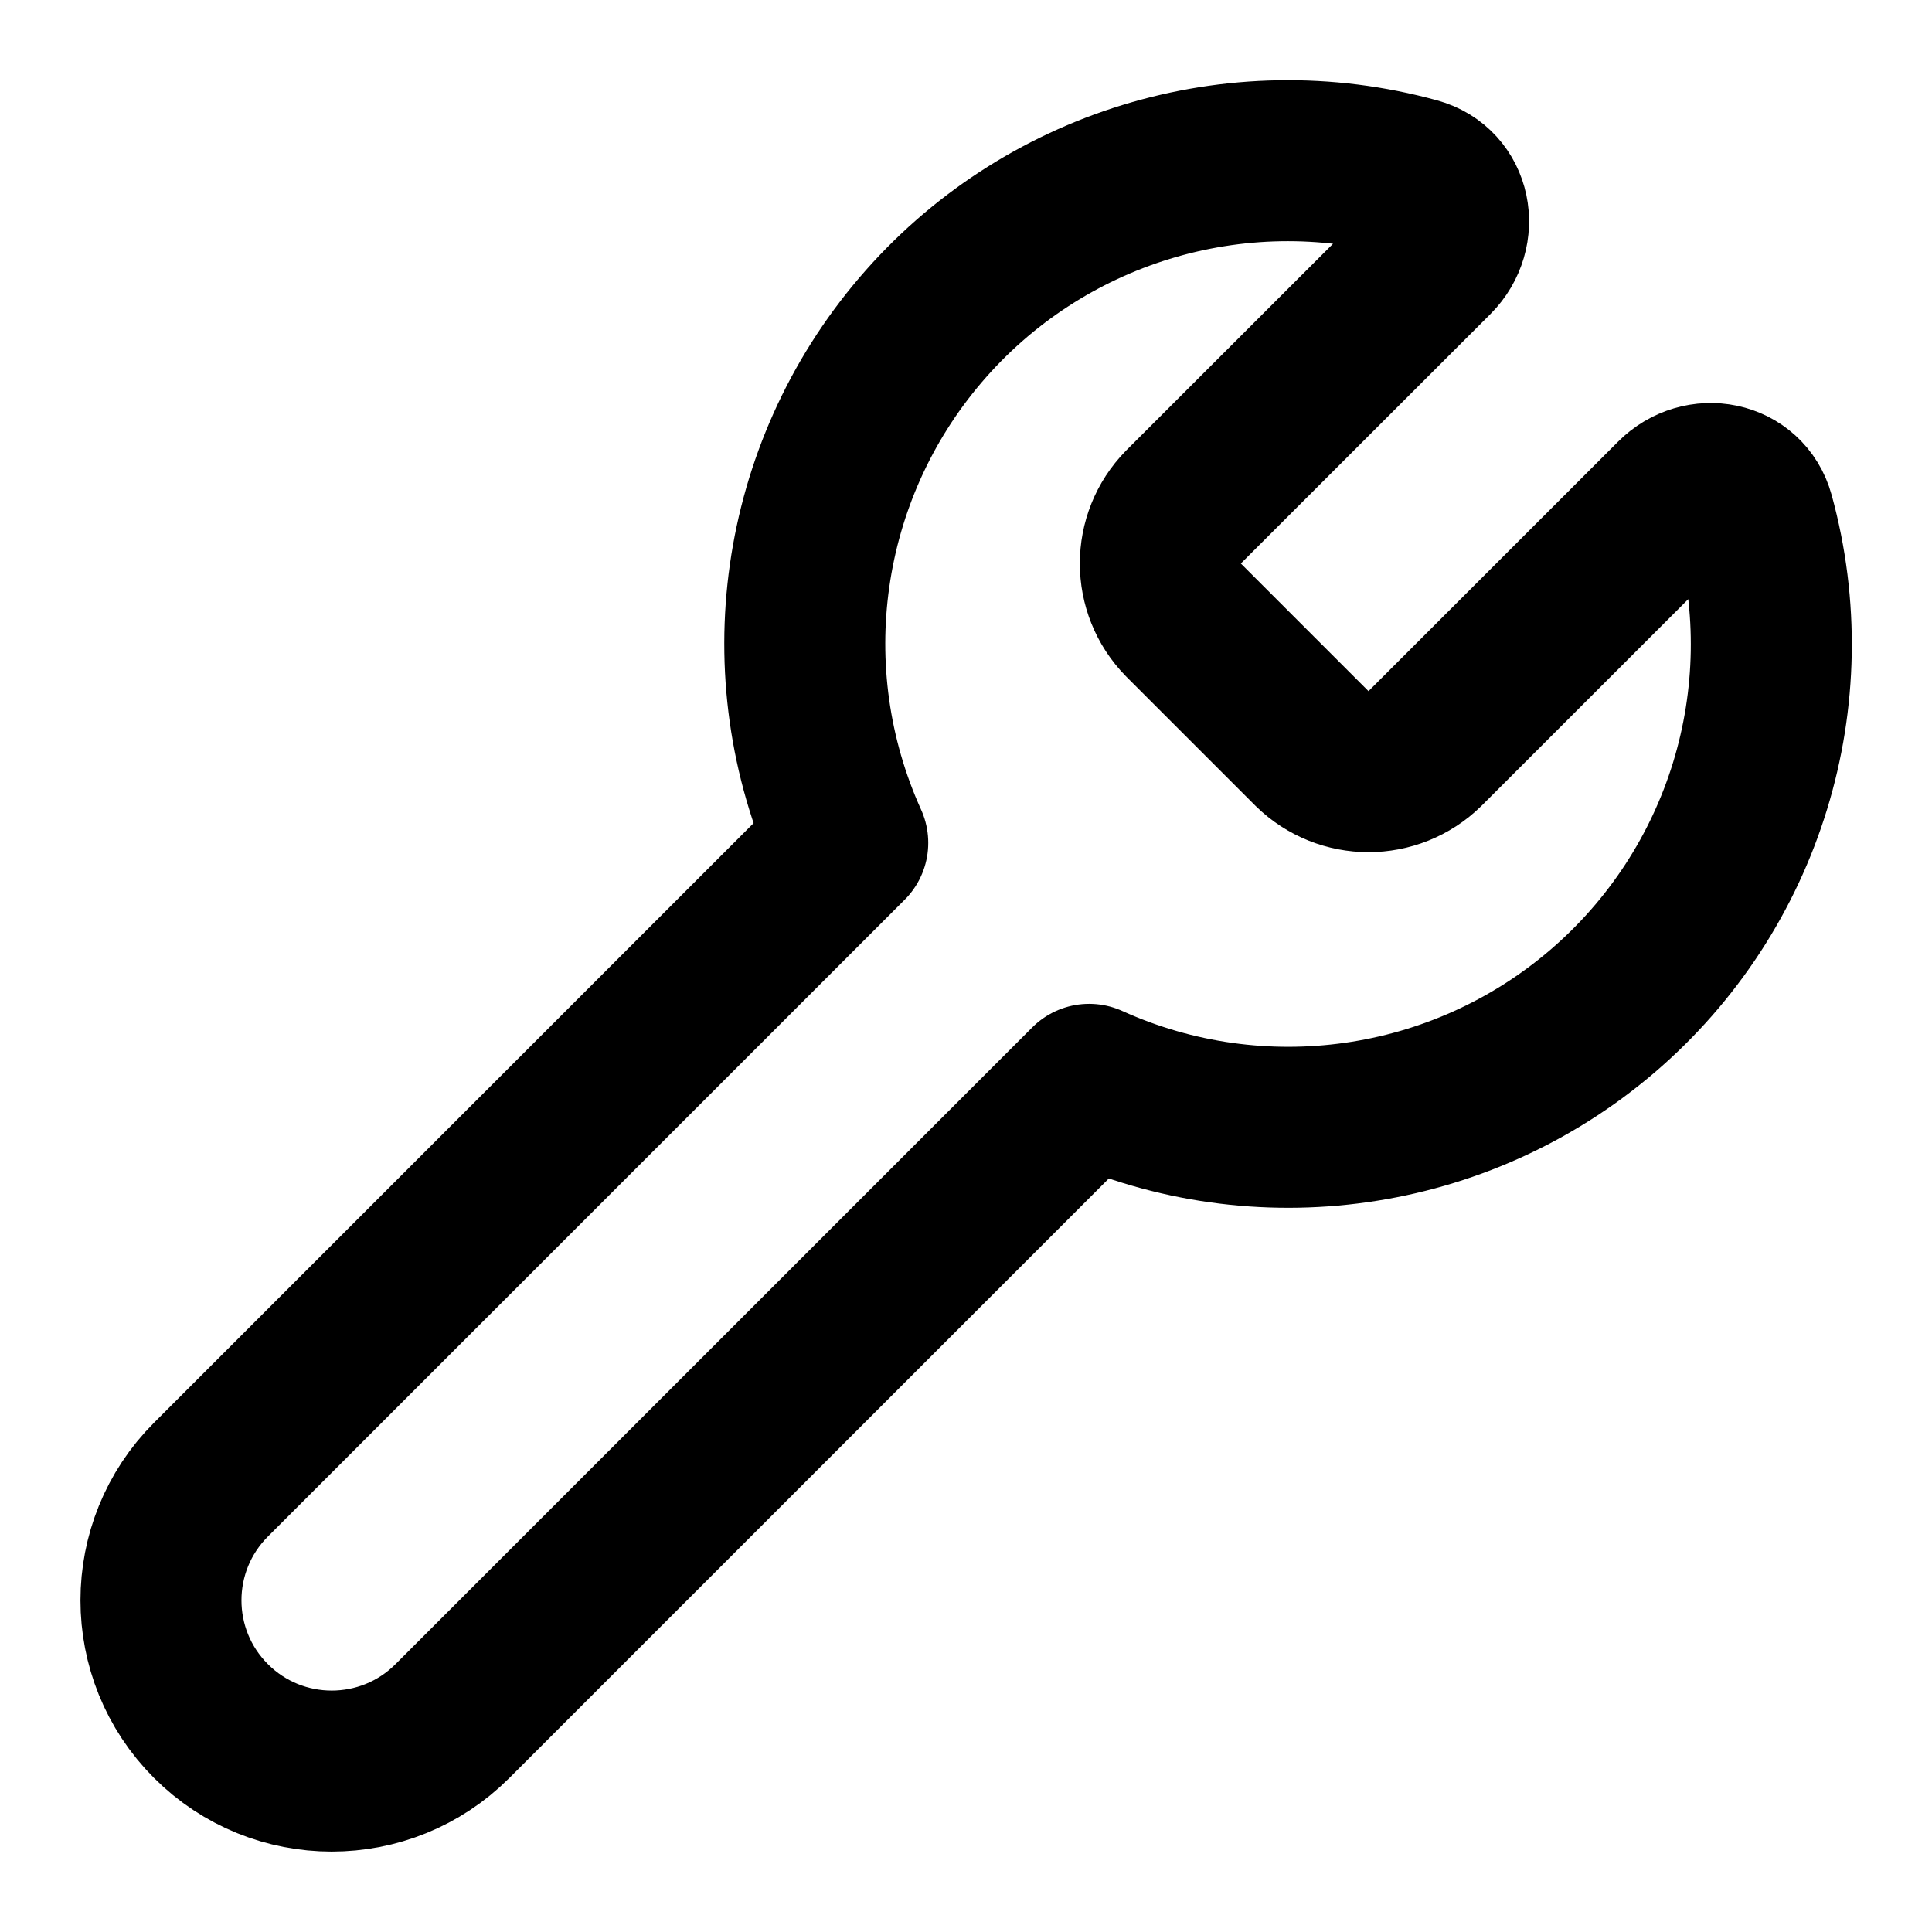
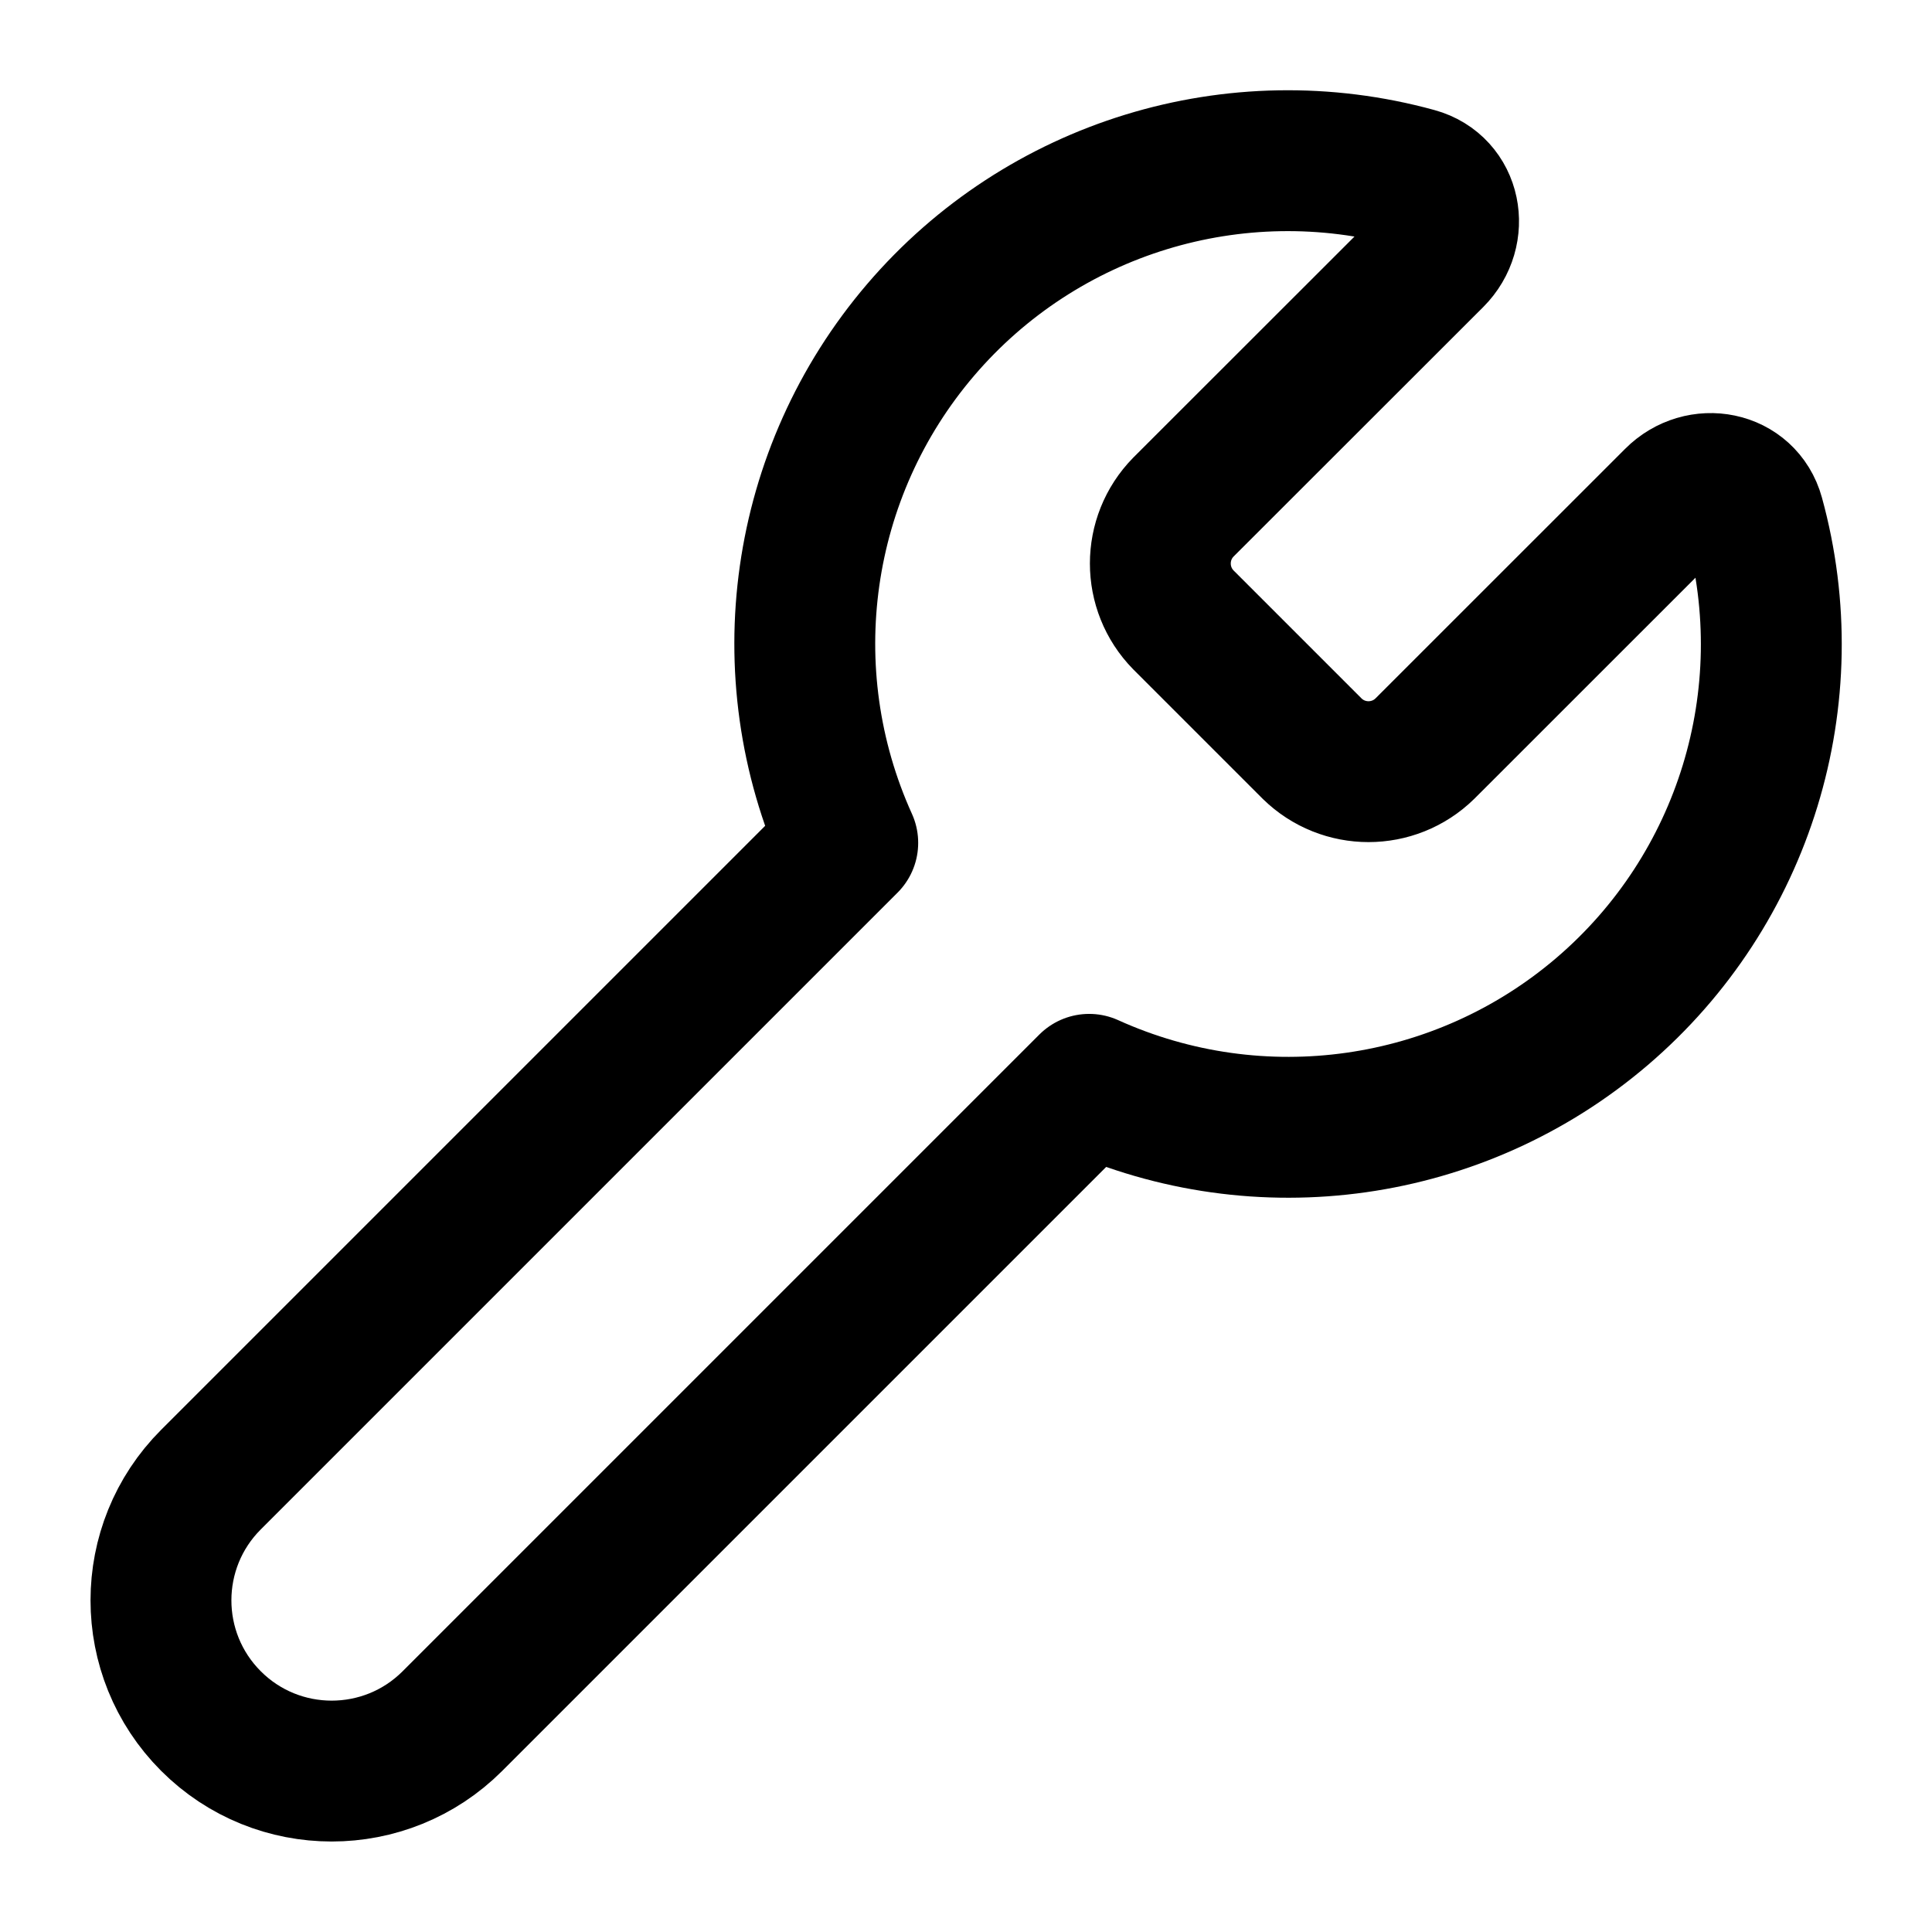
- <svg xmlns="http://www.w3.org/2000/svg" width="24" height="24" viewBox="0 0 24 24" fill="none" stroke="currentColor" stroke-width="2" stroke-linecap="round" stroke-linejoin="round">
+ <svg xmlns="http://www.w3.org/2000/svg" width="24" height="24" viewBox="0 0 24 24" fill="none" stroke="currentColor" stroke-width="1.75" stroke-linecap="round" stroke-linejoin="round">
  <path d="M14.7 6.3a1 1 0 0 0 0 1.4l1.6 1.6a1 1 0 0 0 1.4 0l3.106-3.105c.32-.322.863-.22.983.218a6 6 0 0 1-8.259 7.057l-7.91 7.91a1 1 0 0 1-2.999-3l7.91-7.91a6 6 0 0 1 7.057-8.259c.438.12.54.662.219.984z" />
</svg>
